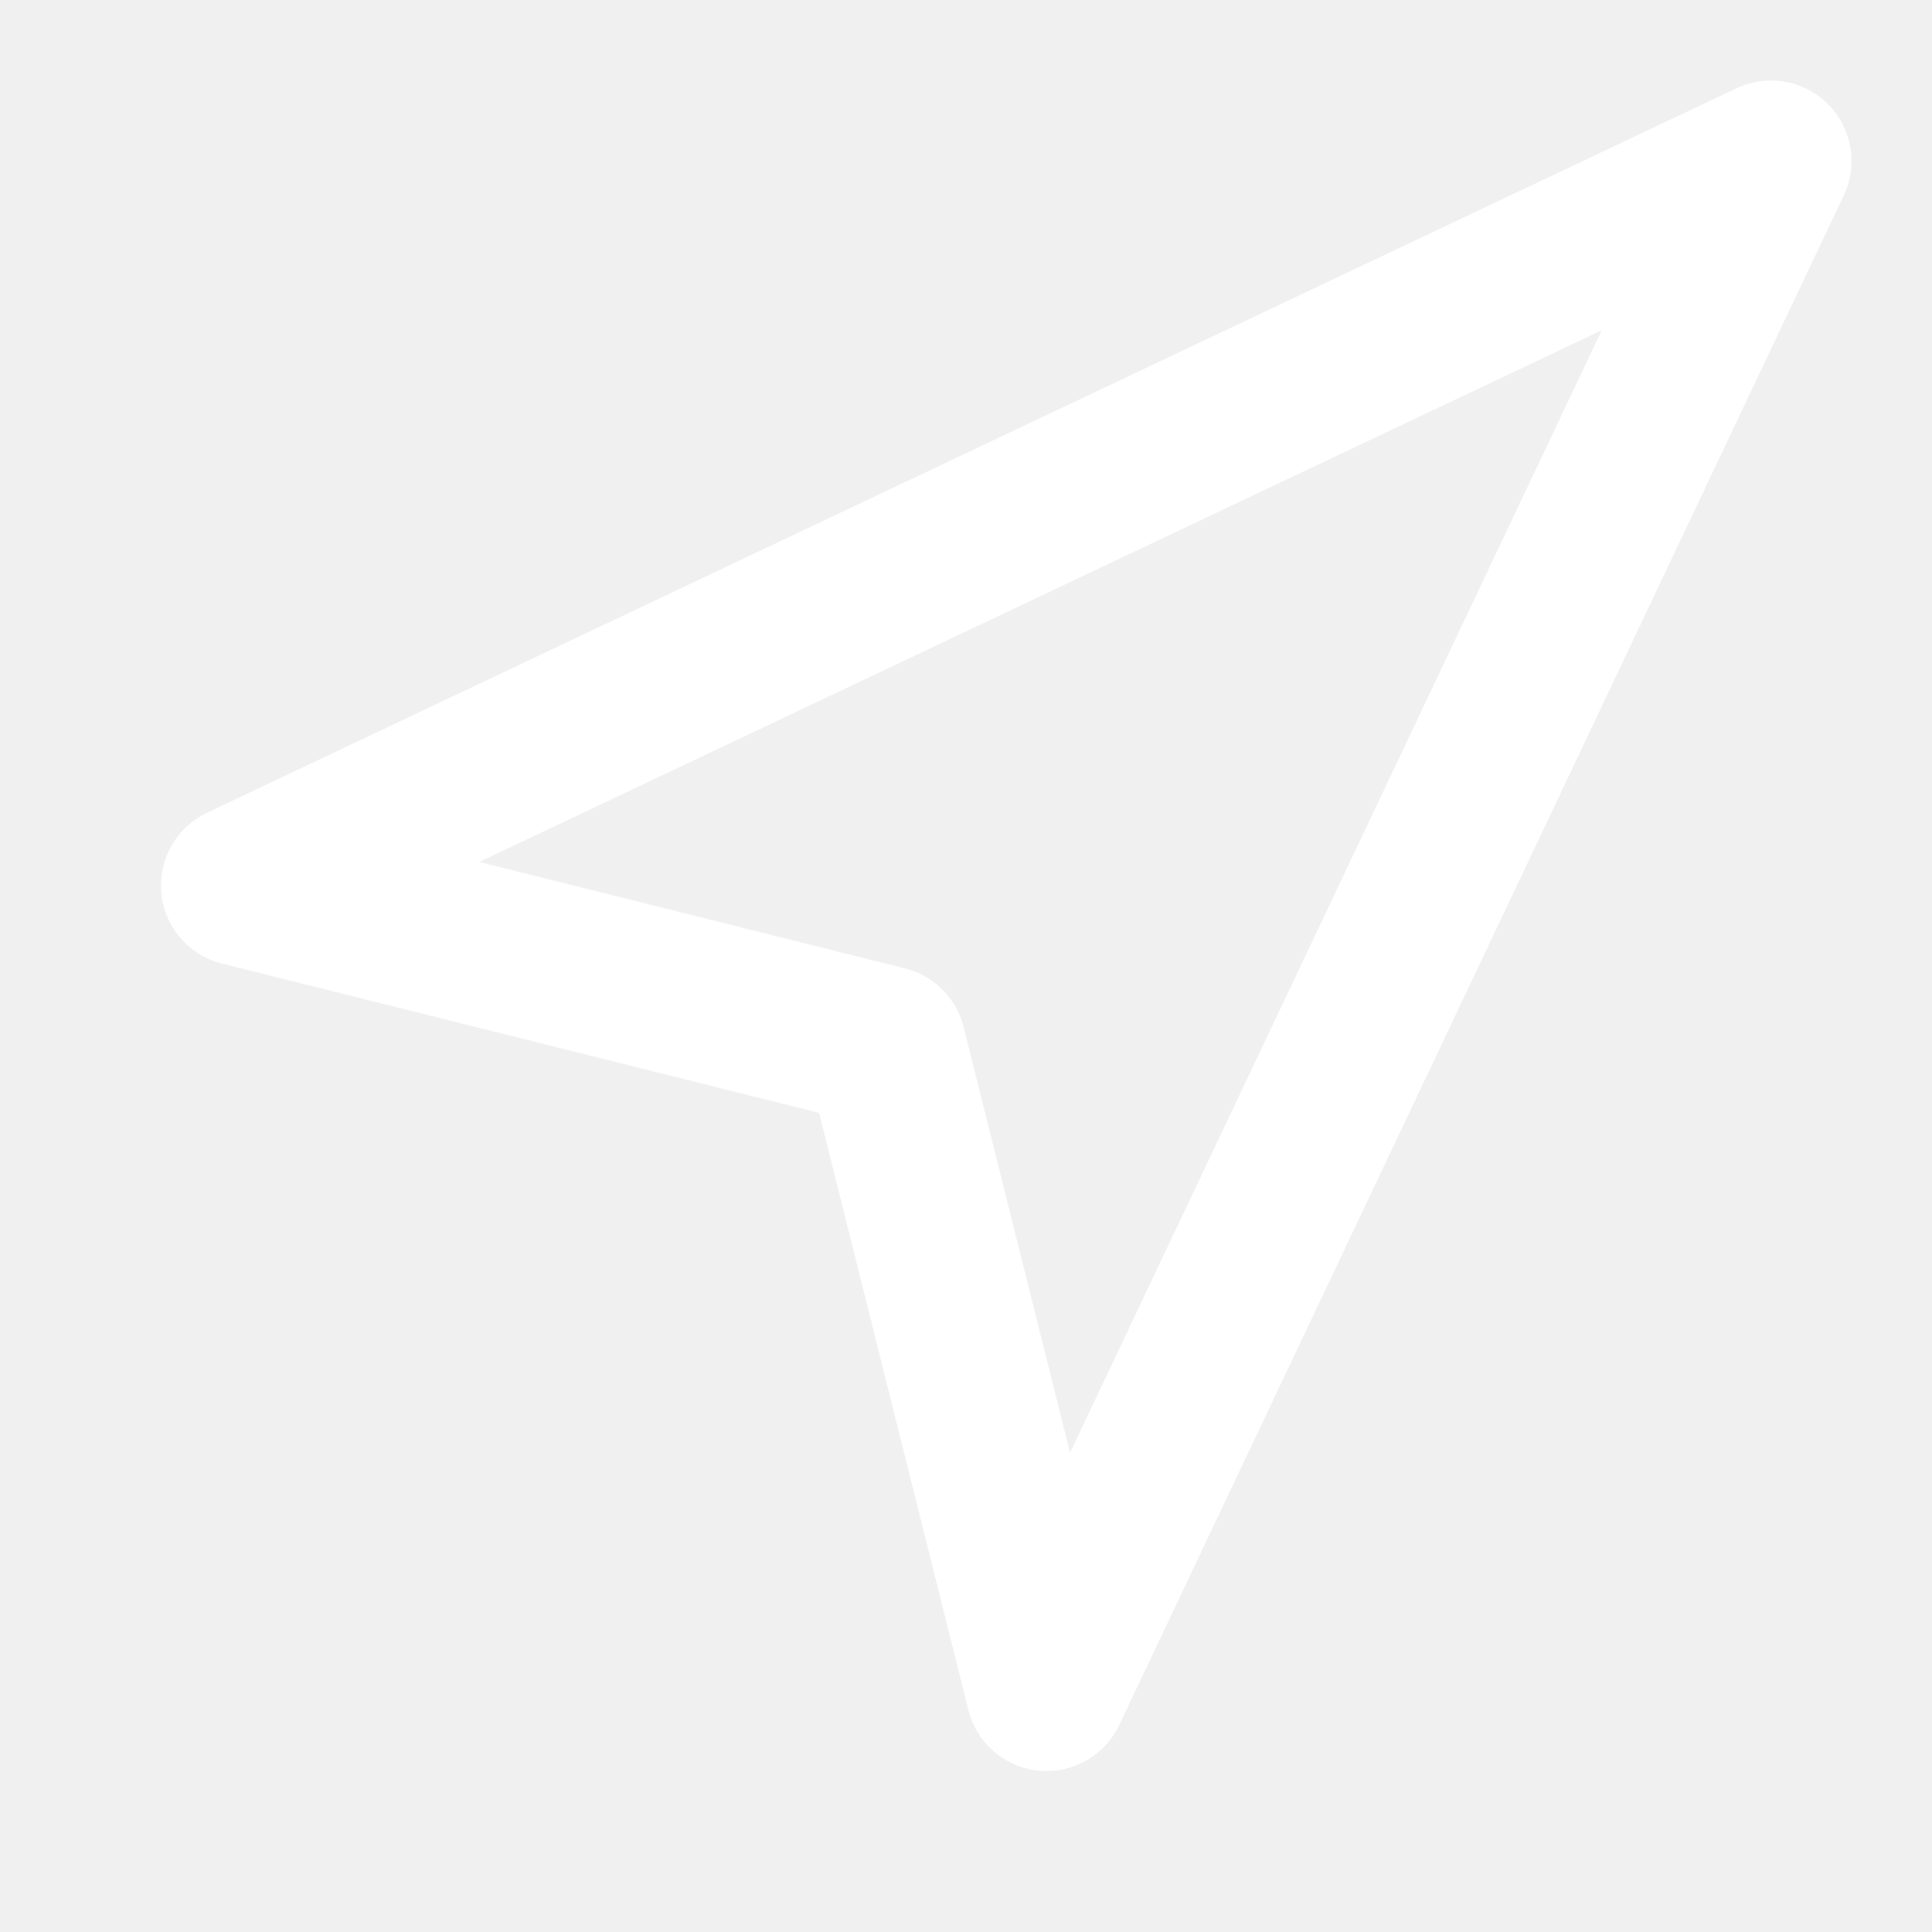
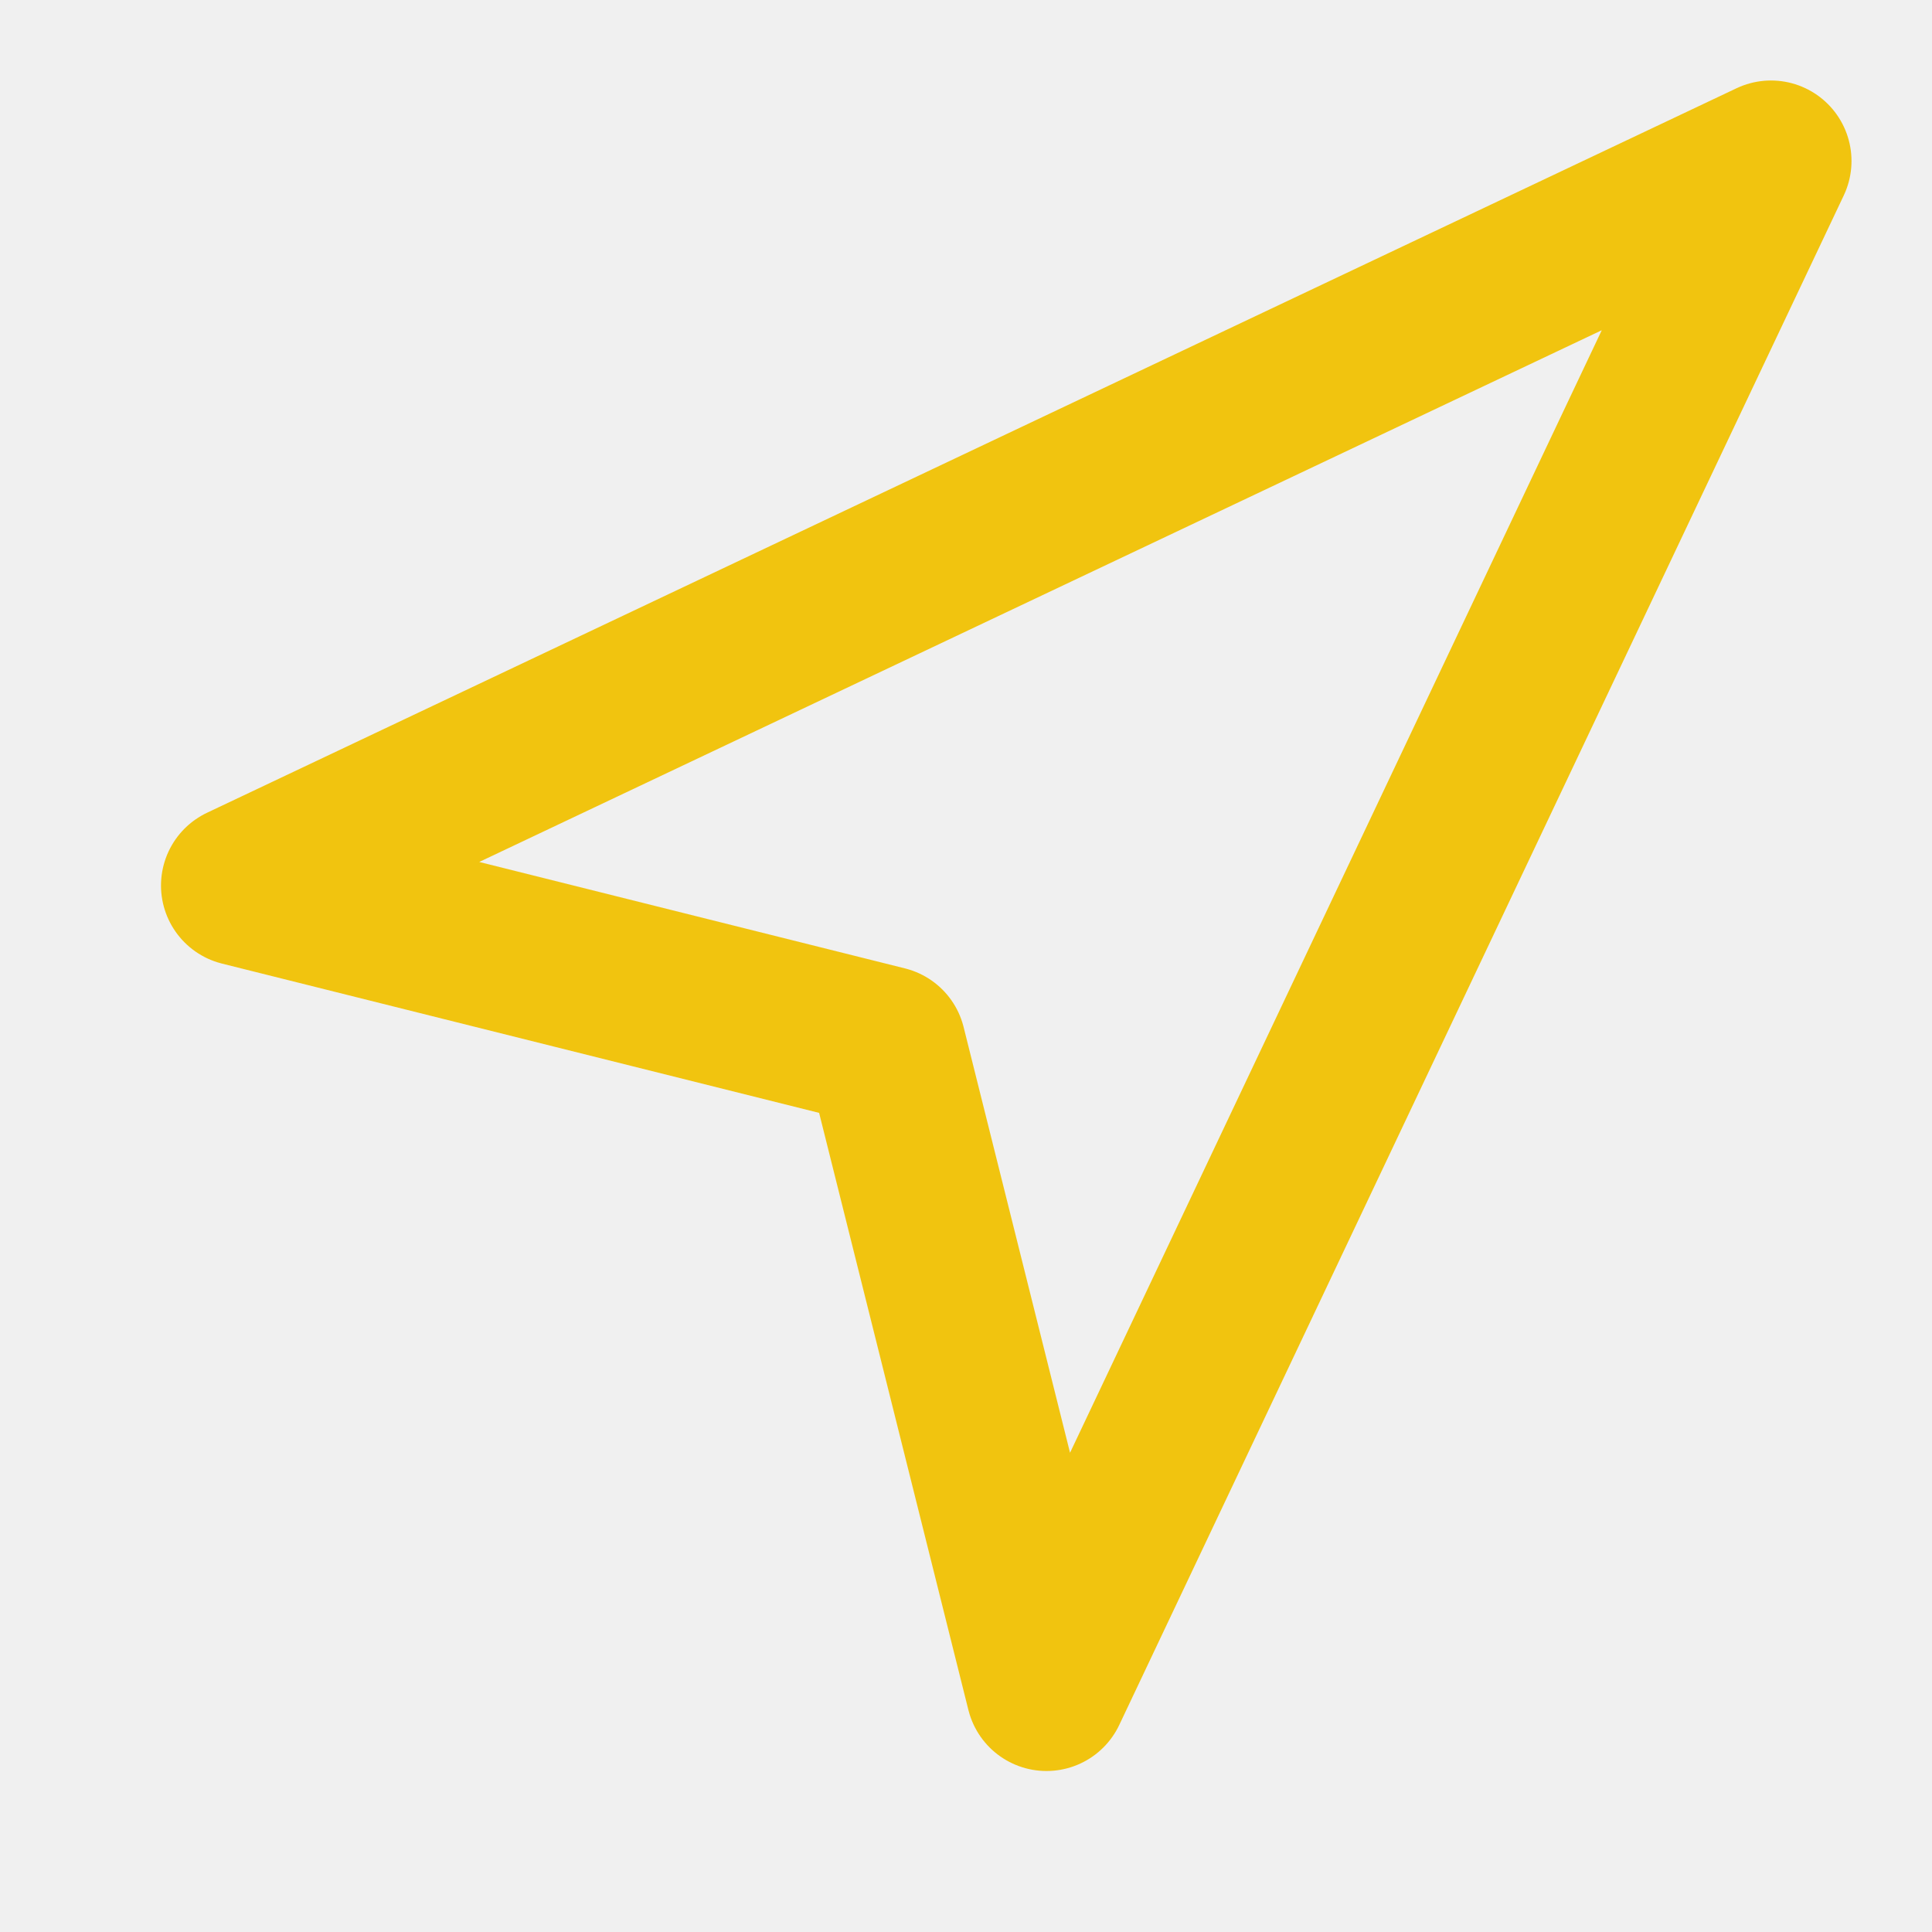
- <svg xmlns="http://www.w3.org/2000/svg" width="50" height="50" fill="none" stroke="white" stroke-width="2" stroke-linecap="round" stroke-linejoin="round" class="feather feather-navigation" viewBox="0 0 24 24">
+ <svg xmlns="http://www.w3.org/2000/svg" width="50" height="50" fill="none" stroke="#F1C40F" stroke-width="2" stroke-linecap="round" stroke-linejoin="round" class="feather feather-navigation" viewBox="0 0 24 24">
  <polygon points="3 11 22 2 13 21 11 13 3 11" />
</svg>
